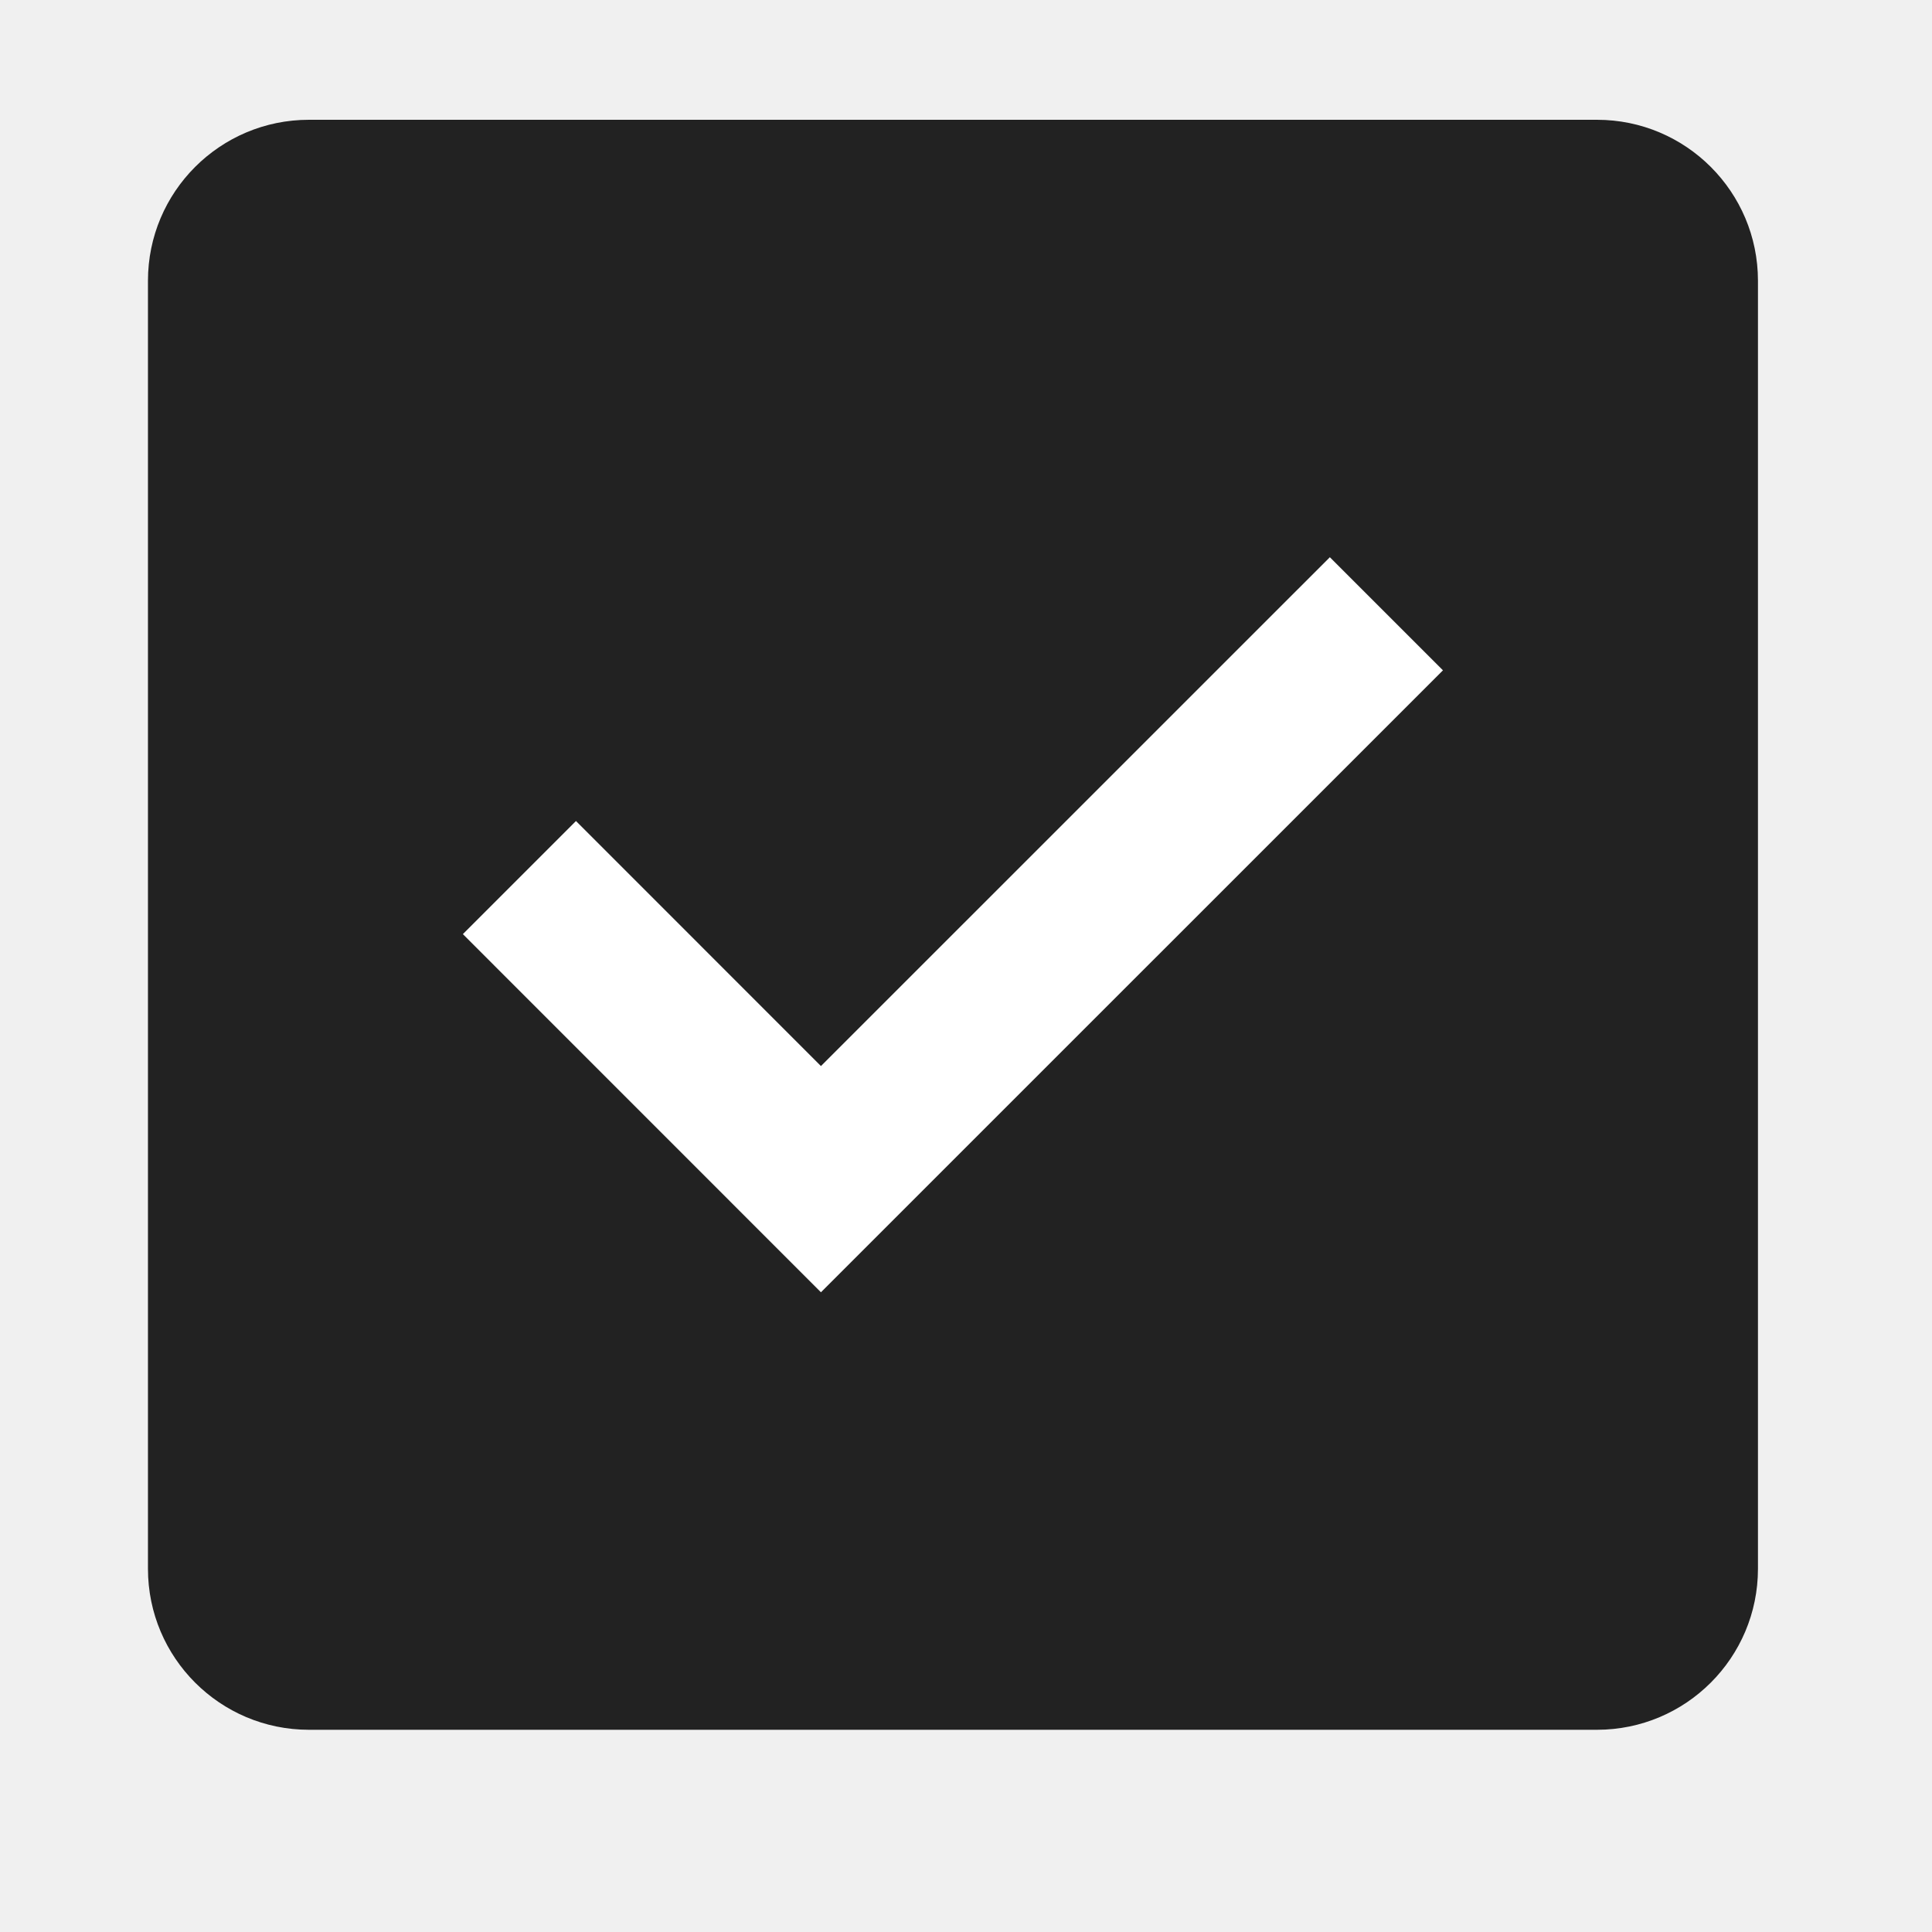
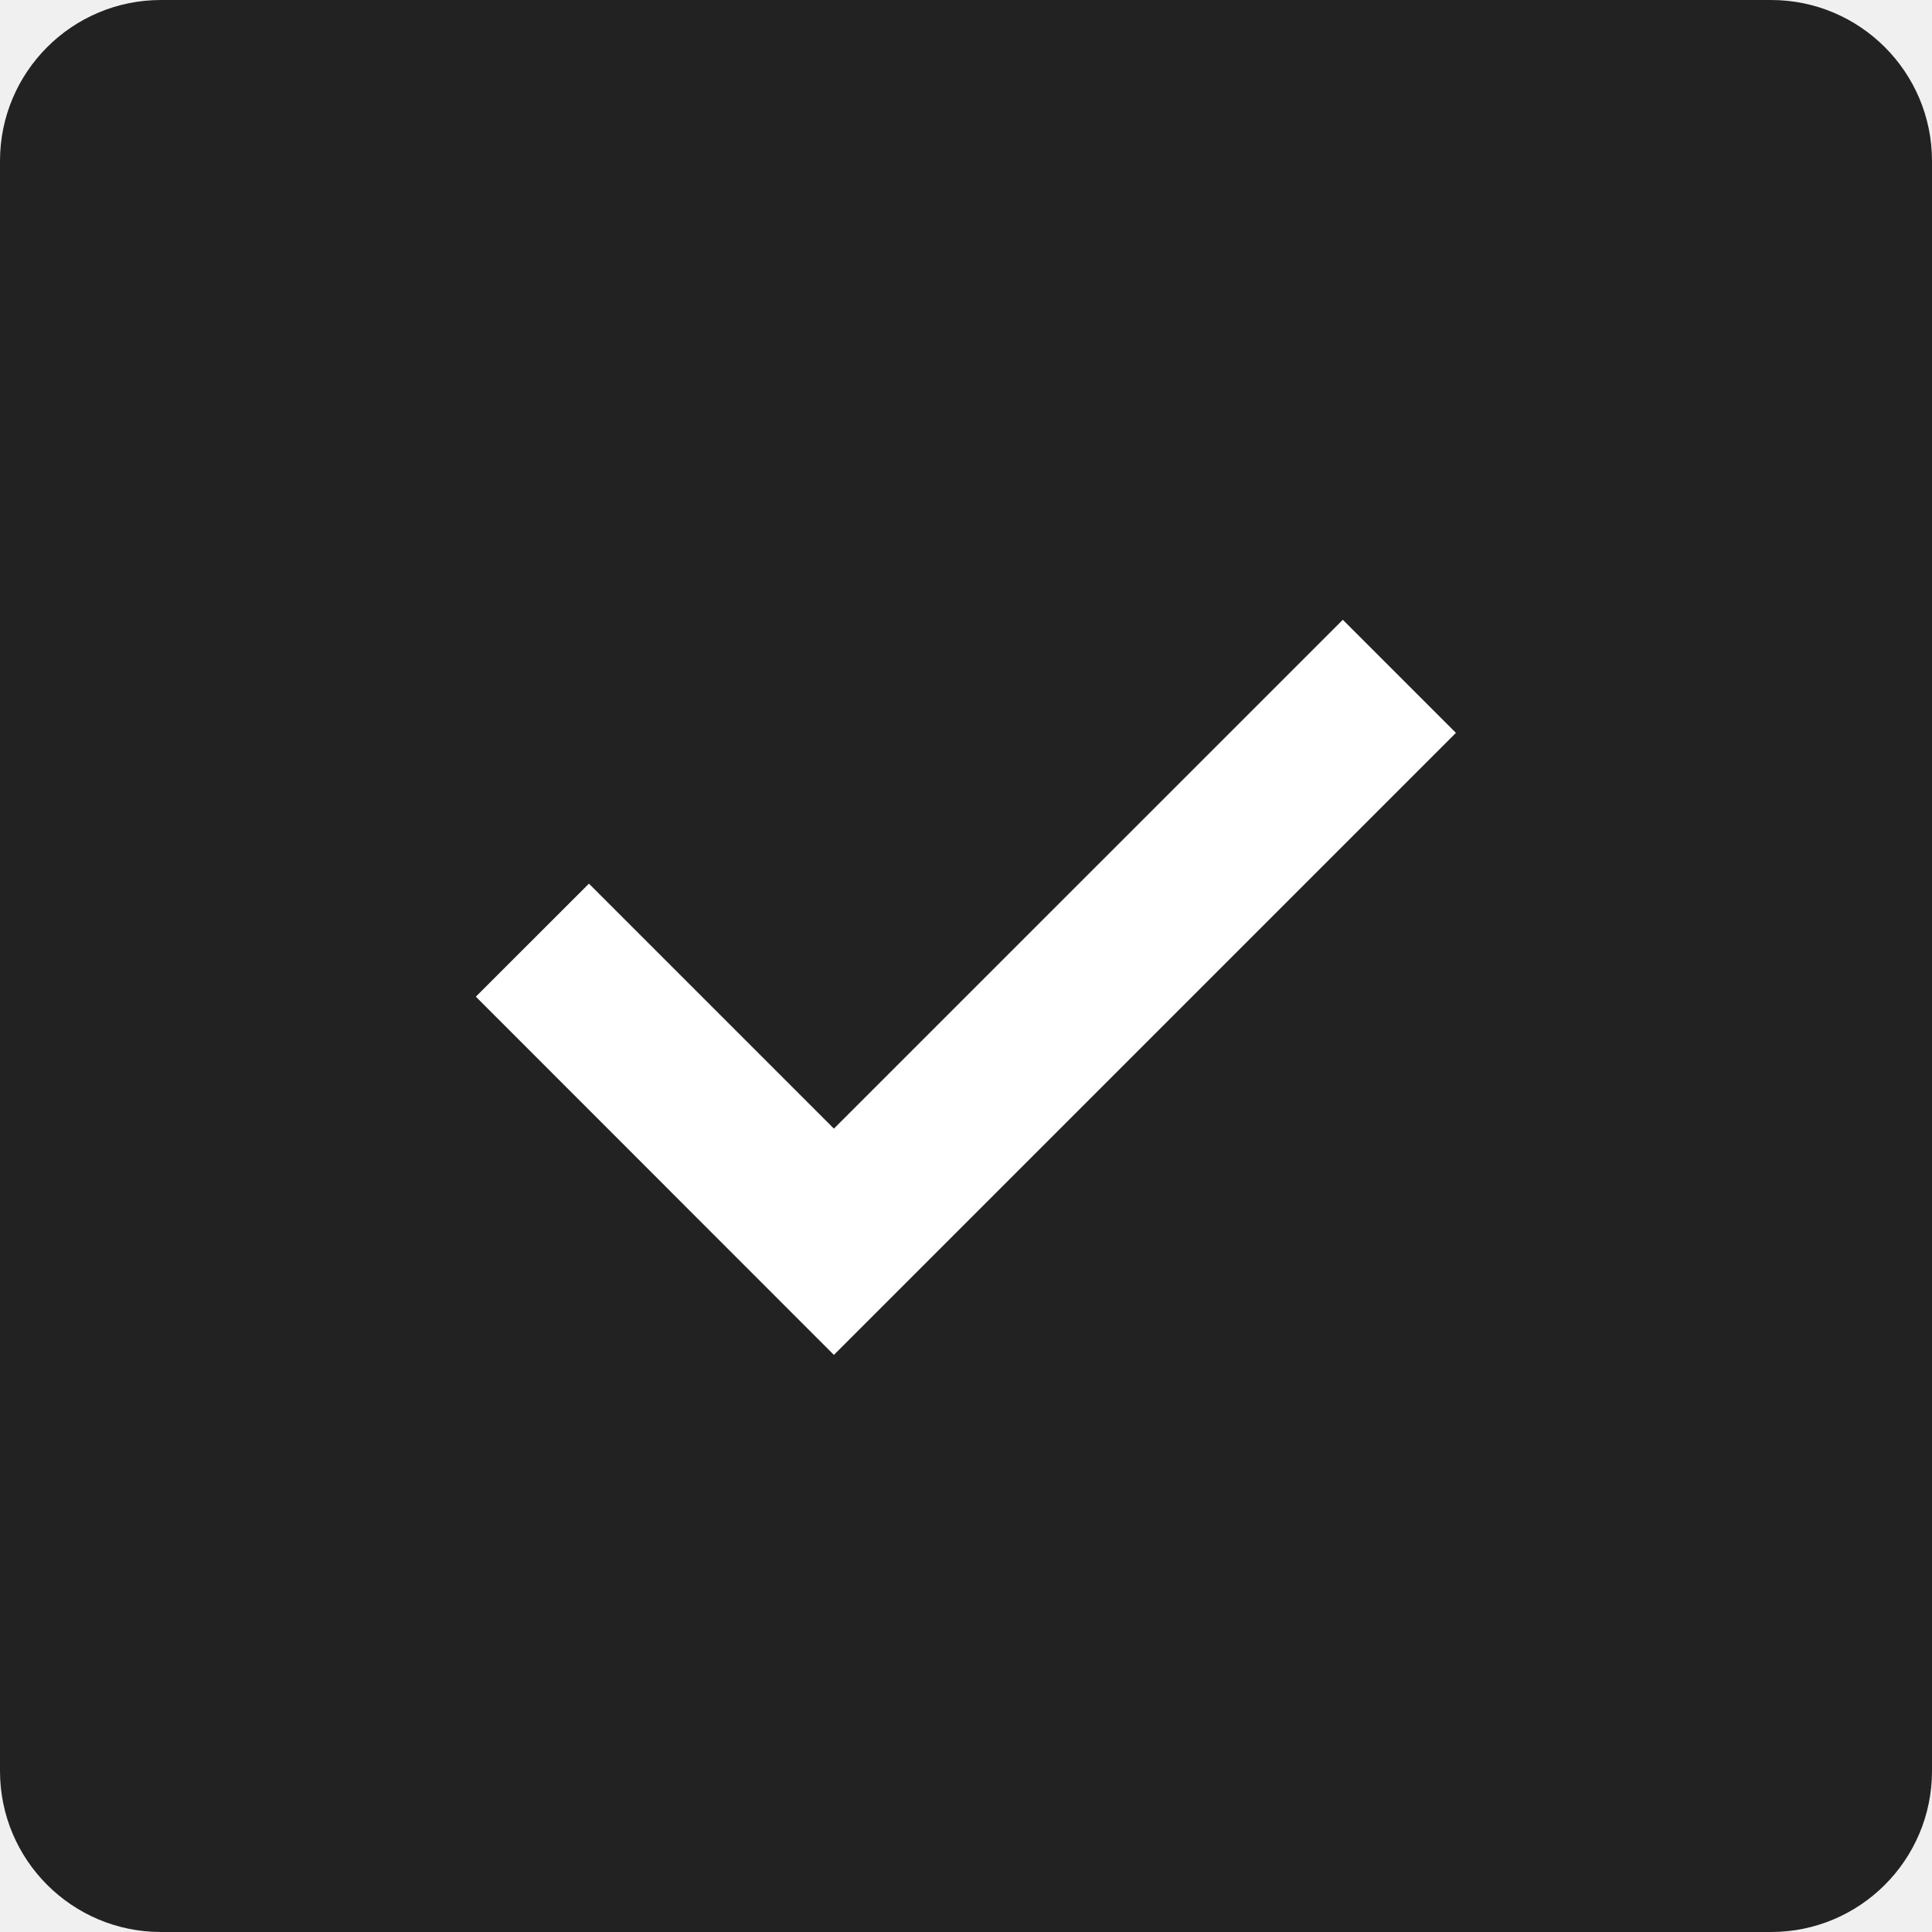
<svg xmlns="http://www.w3.org/2000/svg" width="24" height="24" viewBox="0 0 24 24" fill="none">
-   <rect x="1.838" y="1.488" width="20" height="20" rx="2" fill="#222222" />
-   <path d="M17.925 8.327L10.198 16.053L5.75 11.604L7.155 10.199L10.198 13.243L16.52 6.922L17.925 8.327Z" fill="white" />
+   <rect width="24" height="24" rx="2" fill="#222222" />
+   <path d="M18.086 9.104L10.359 16.831L5.911 12.381L7.316 10.977L10.359 14.02L16.681 7.699L18.086 9.104Z" fill="white" />
</svg>
